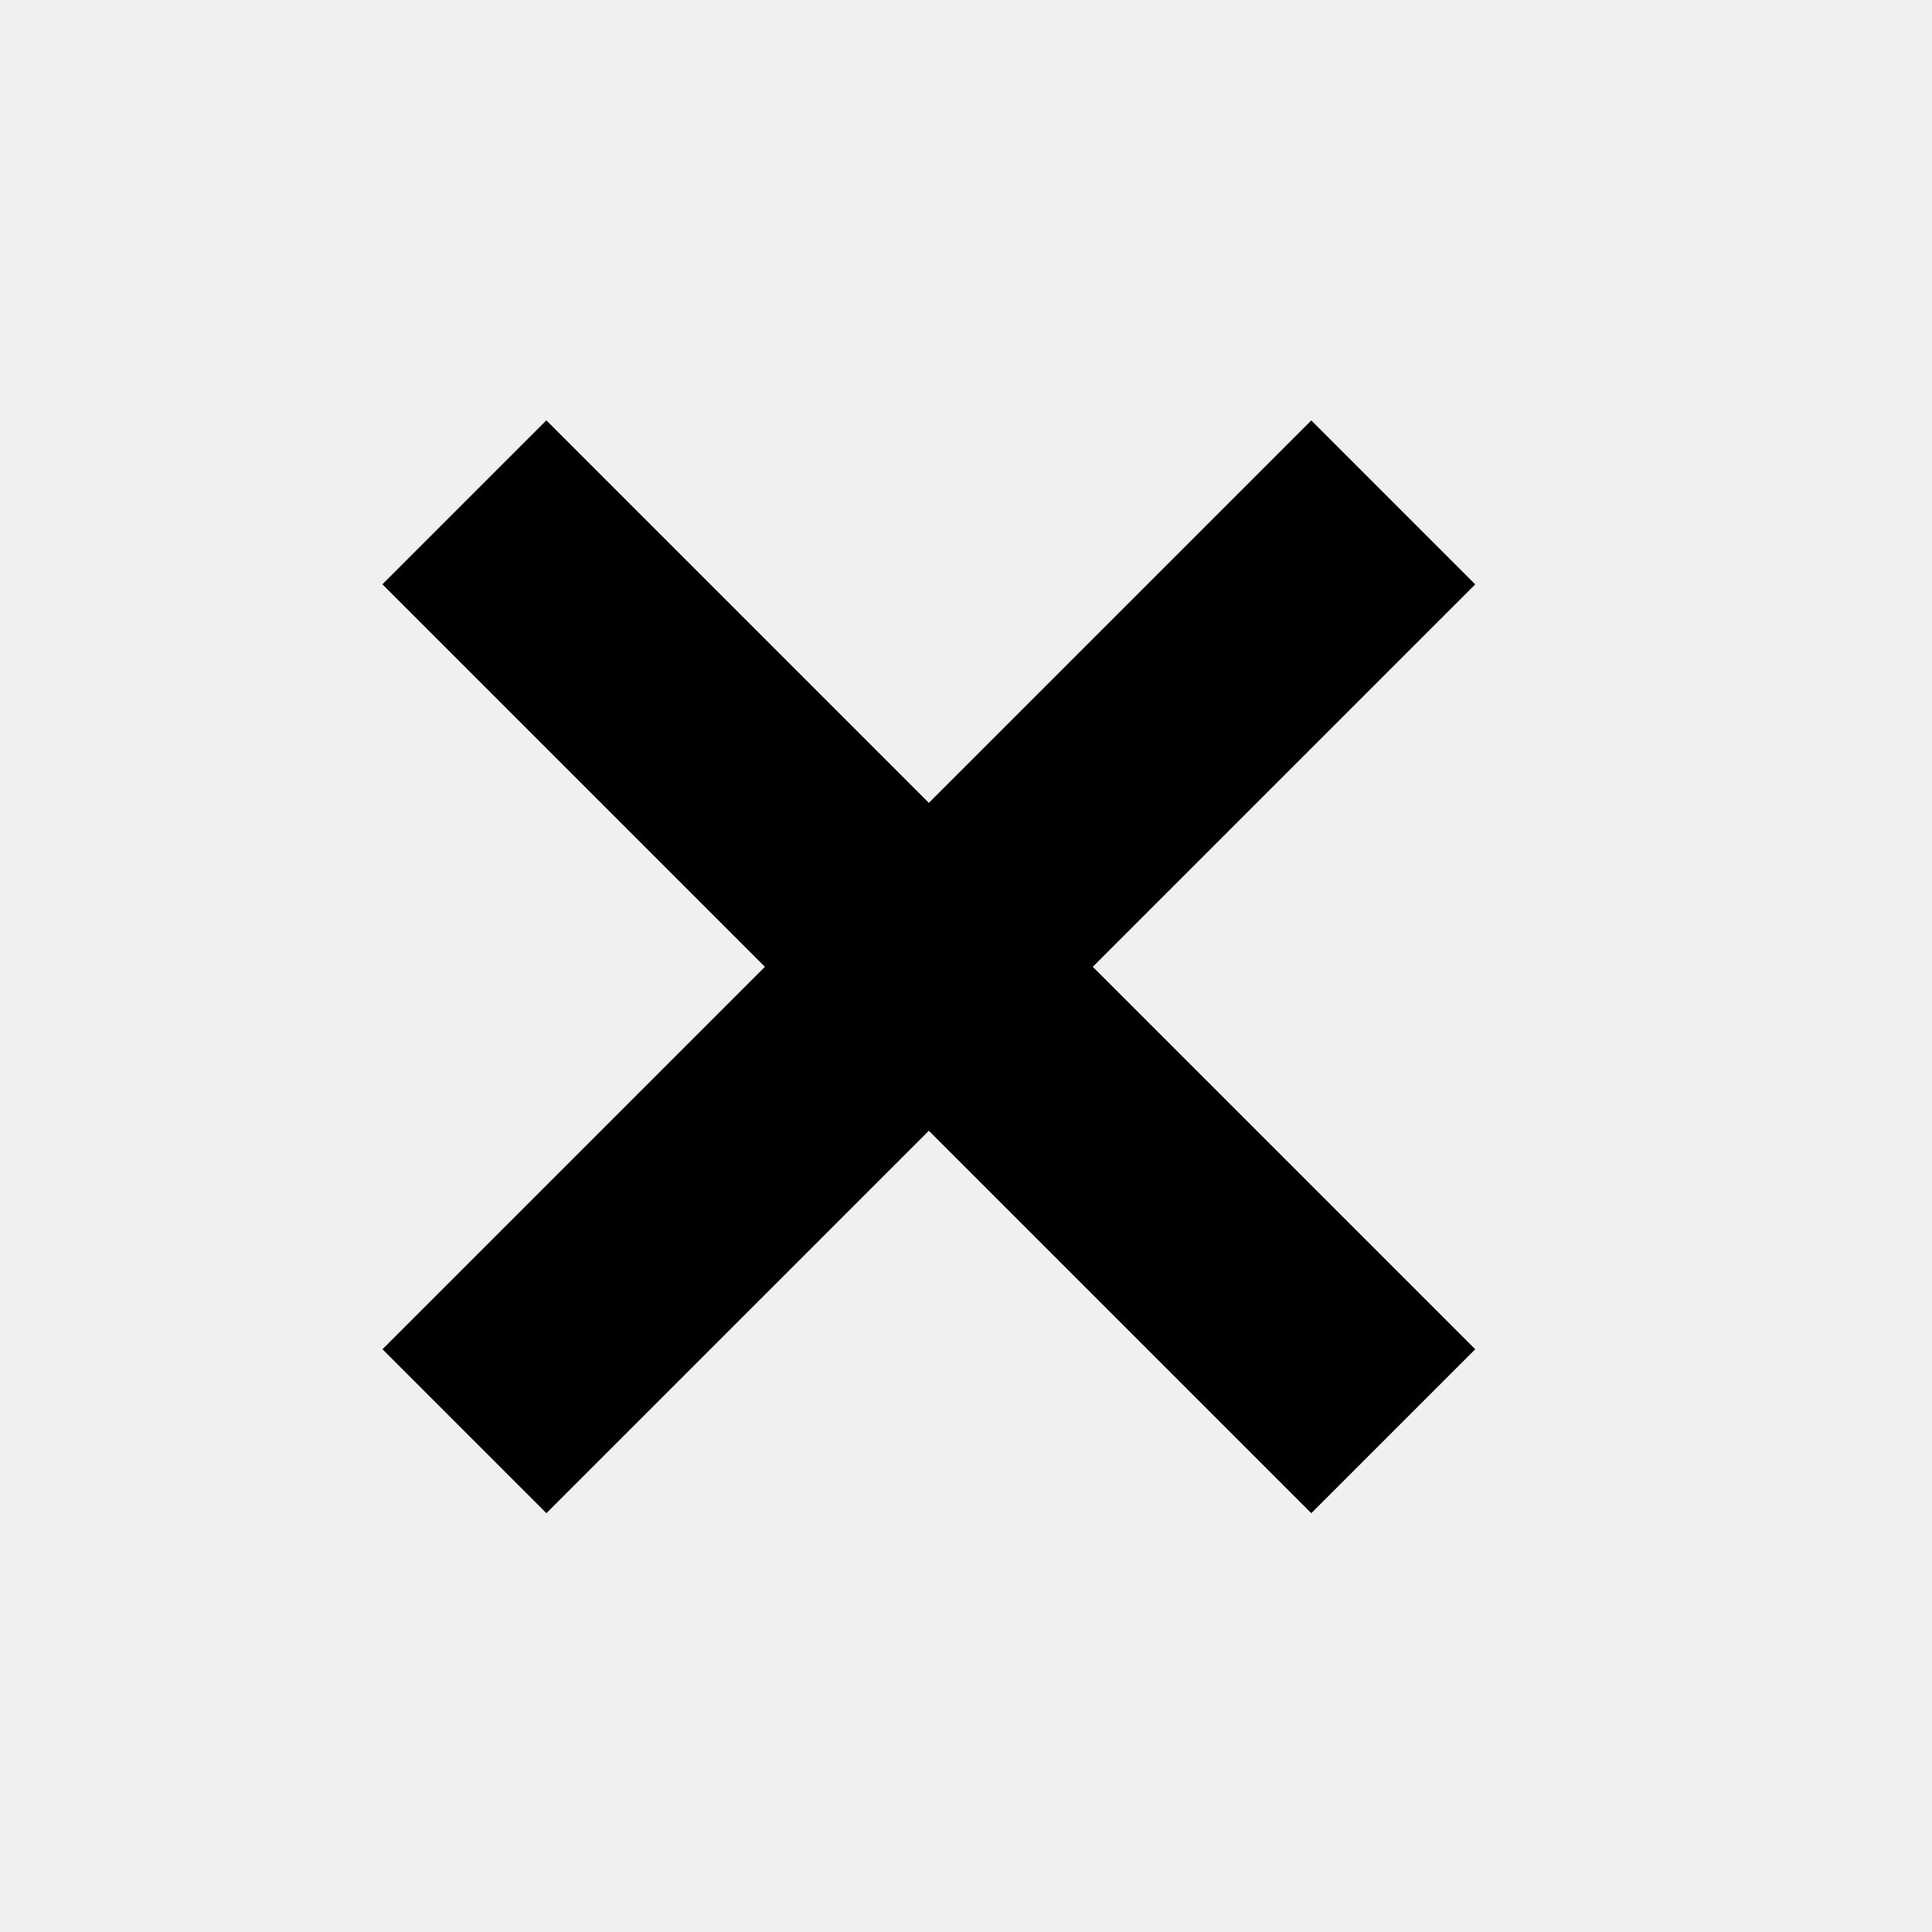
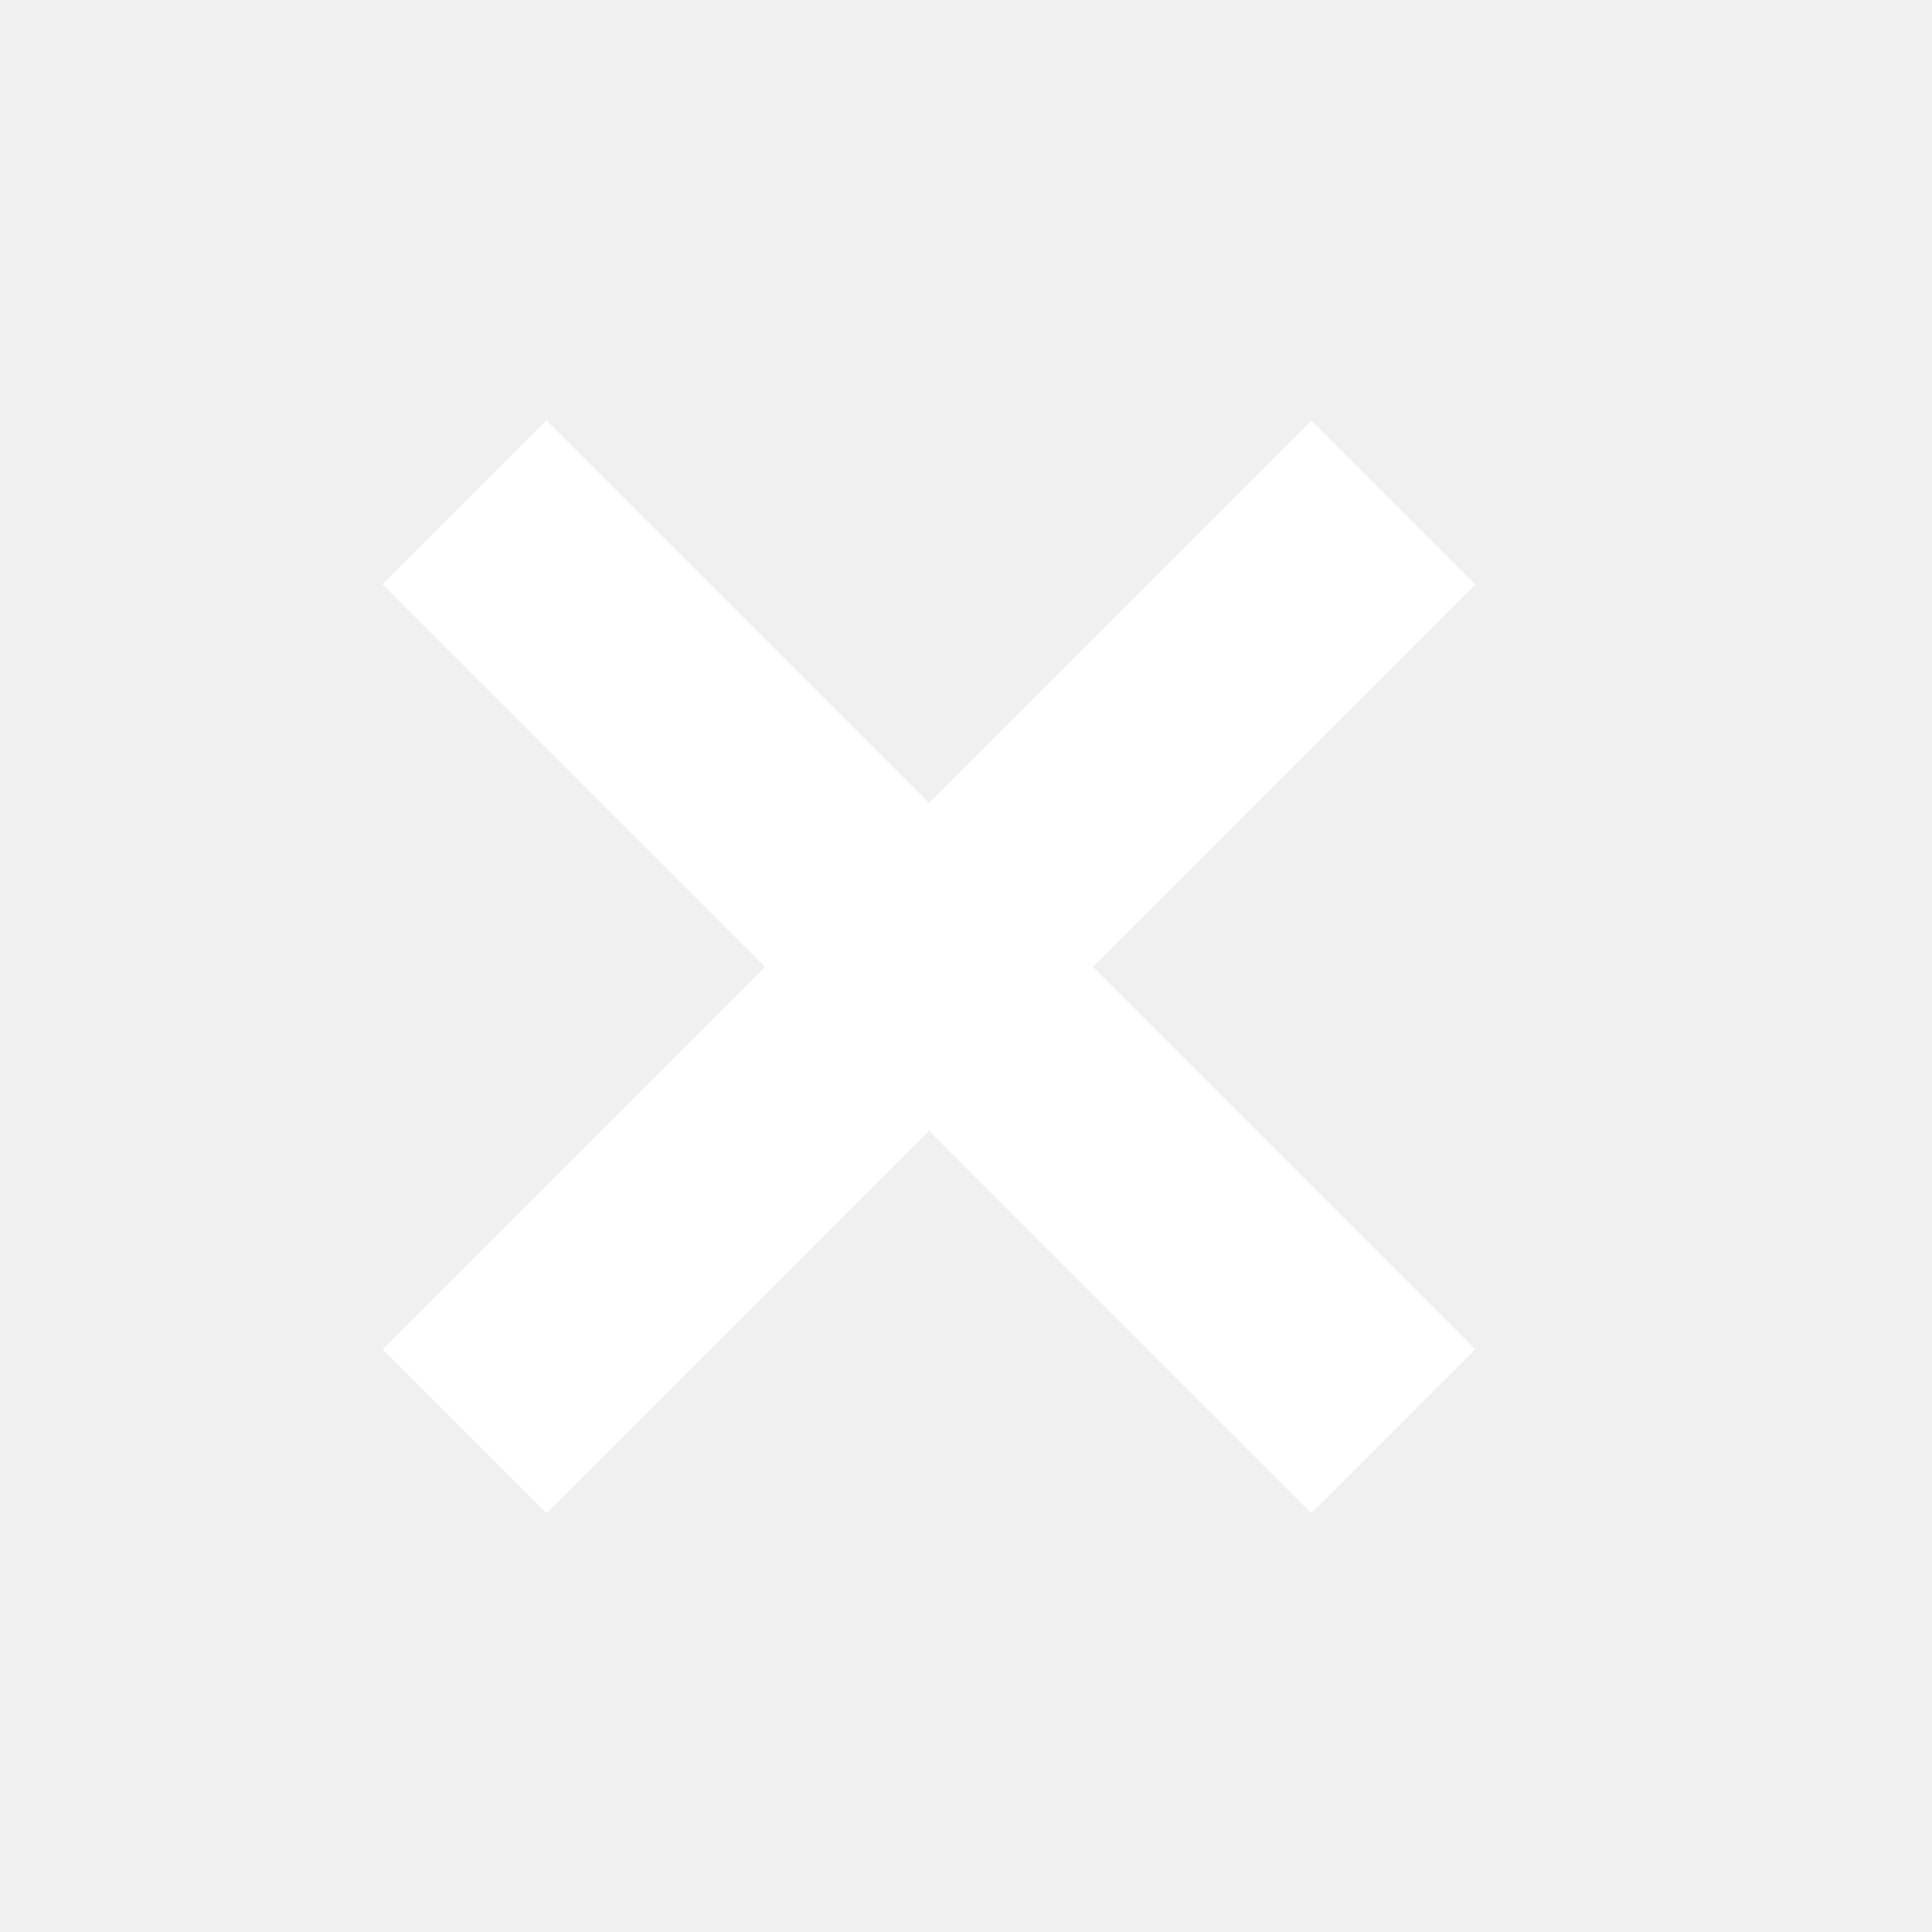
<svg xmlns="http://www.w3.org/2000/svg" width="25" height="25" viewBox="0 0 25 25" fill="none">
-   <path d="M6.01 18.52L18.029 6.501" stroke="black" stroke-width="3" />
-   <path d="M18.029 18.52L6.009 6.5" stroke="black" stroke-width="3" />
+   <path d="M6.01 18.52L18.029 6.501" stroke="white" stroke-width="3" />
+   <path d="M18.029 18.52L6.009 6.5" stroke="white" stroke-width="3" />
</svg>
